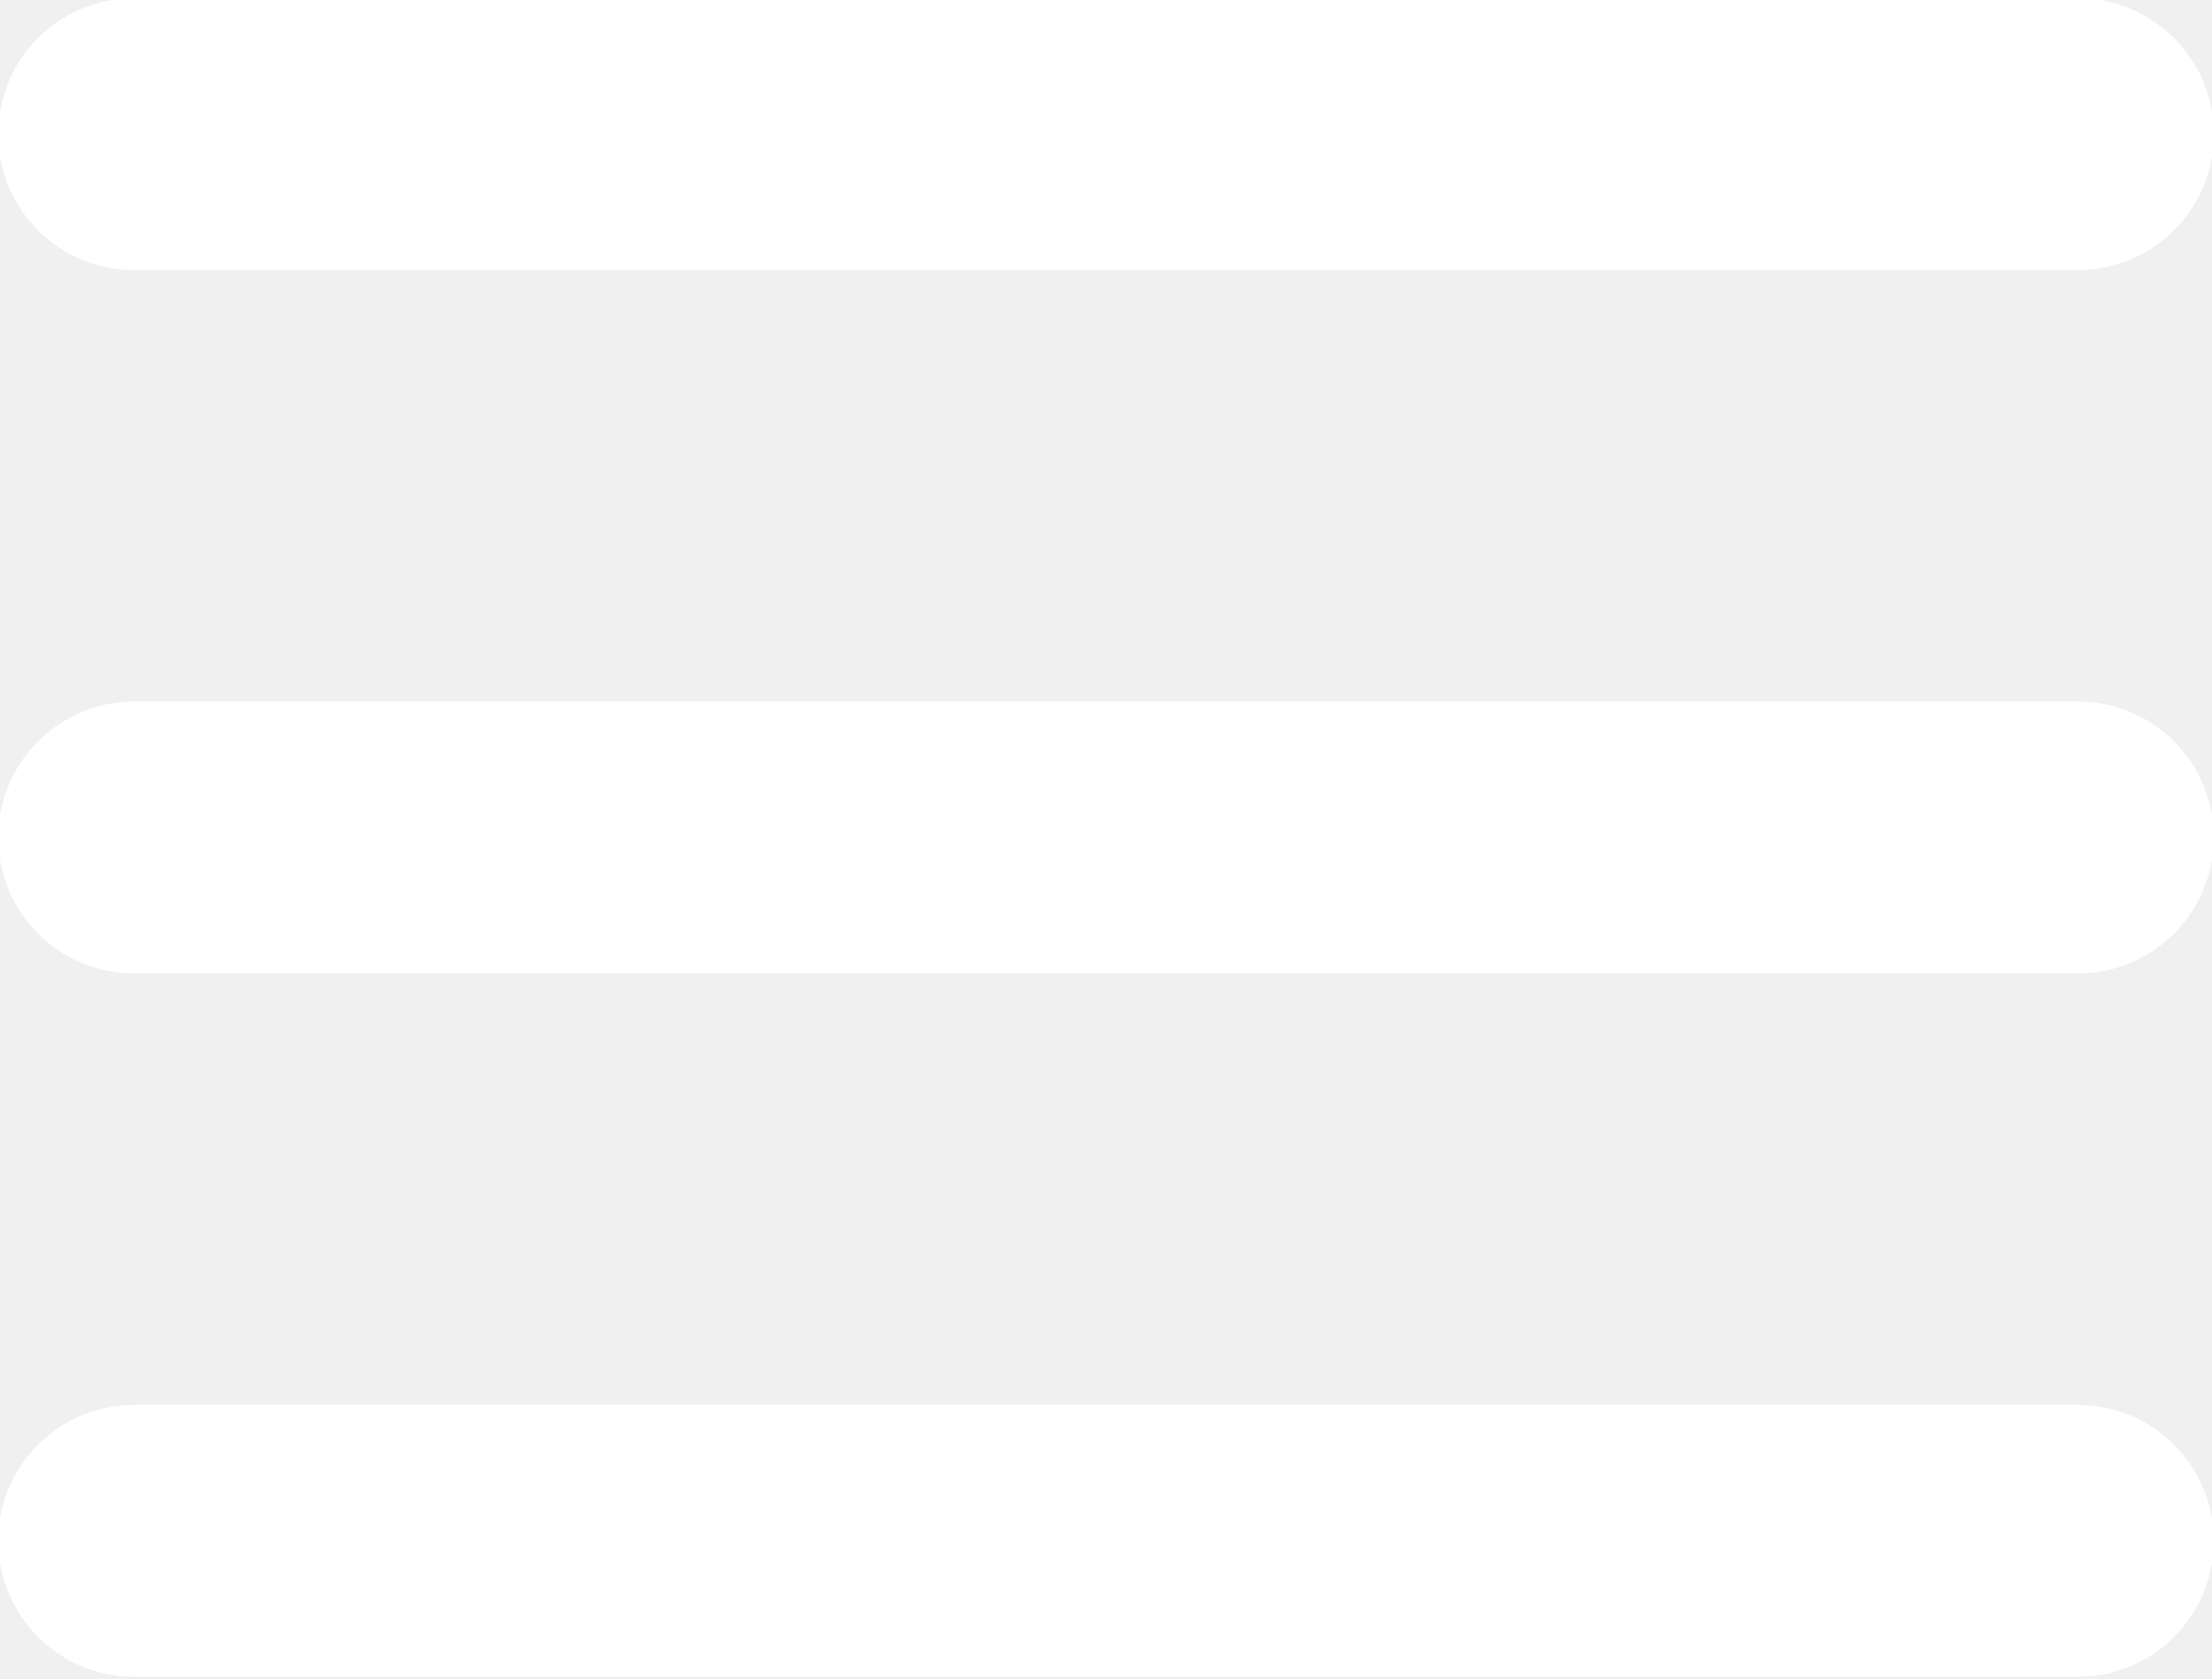
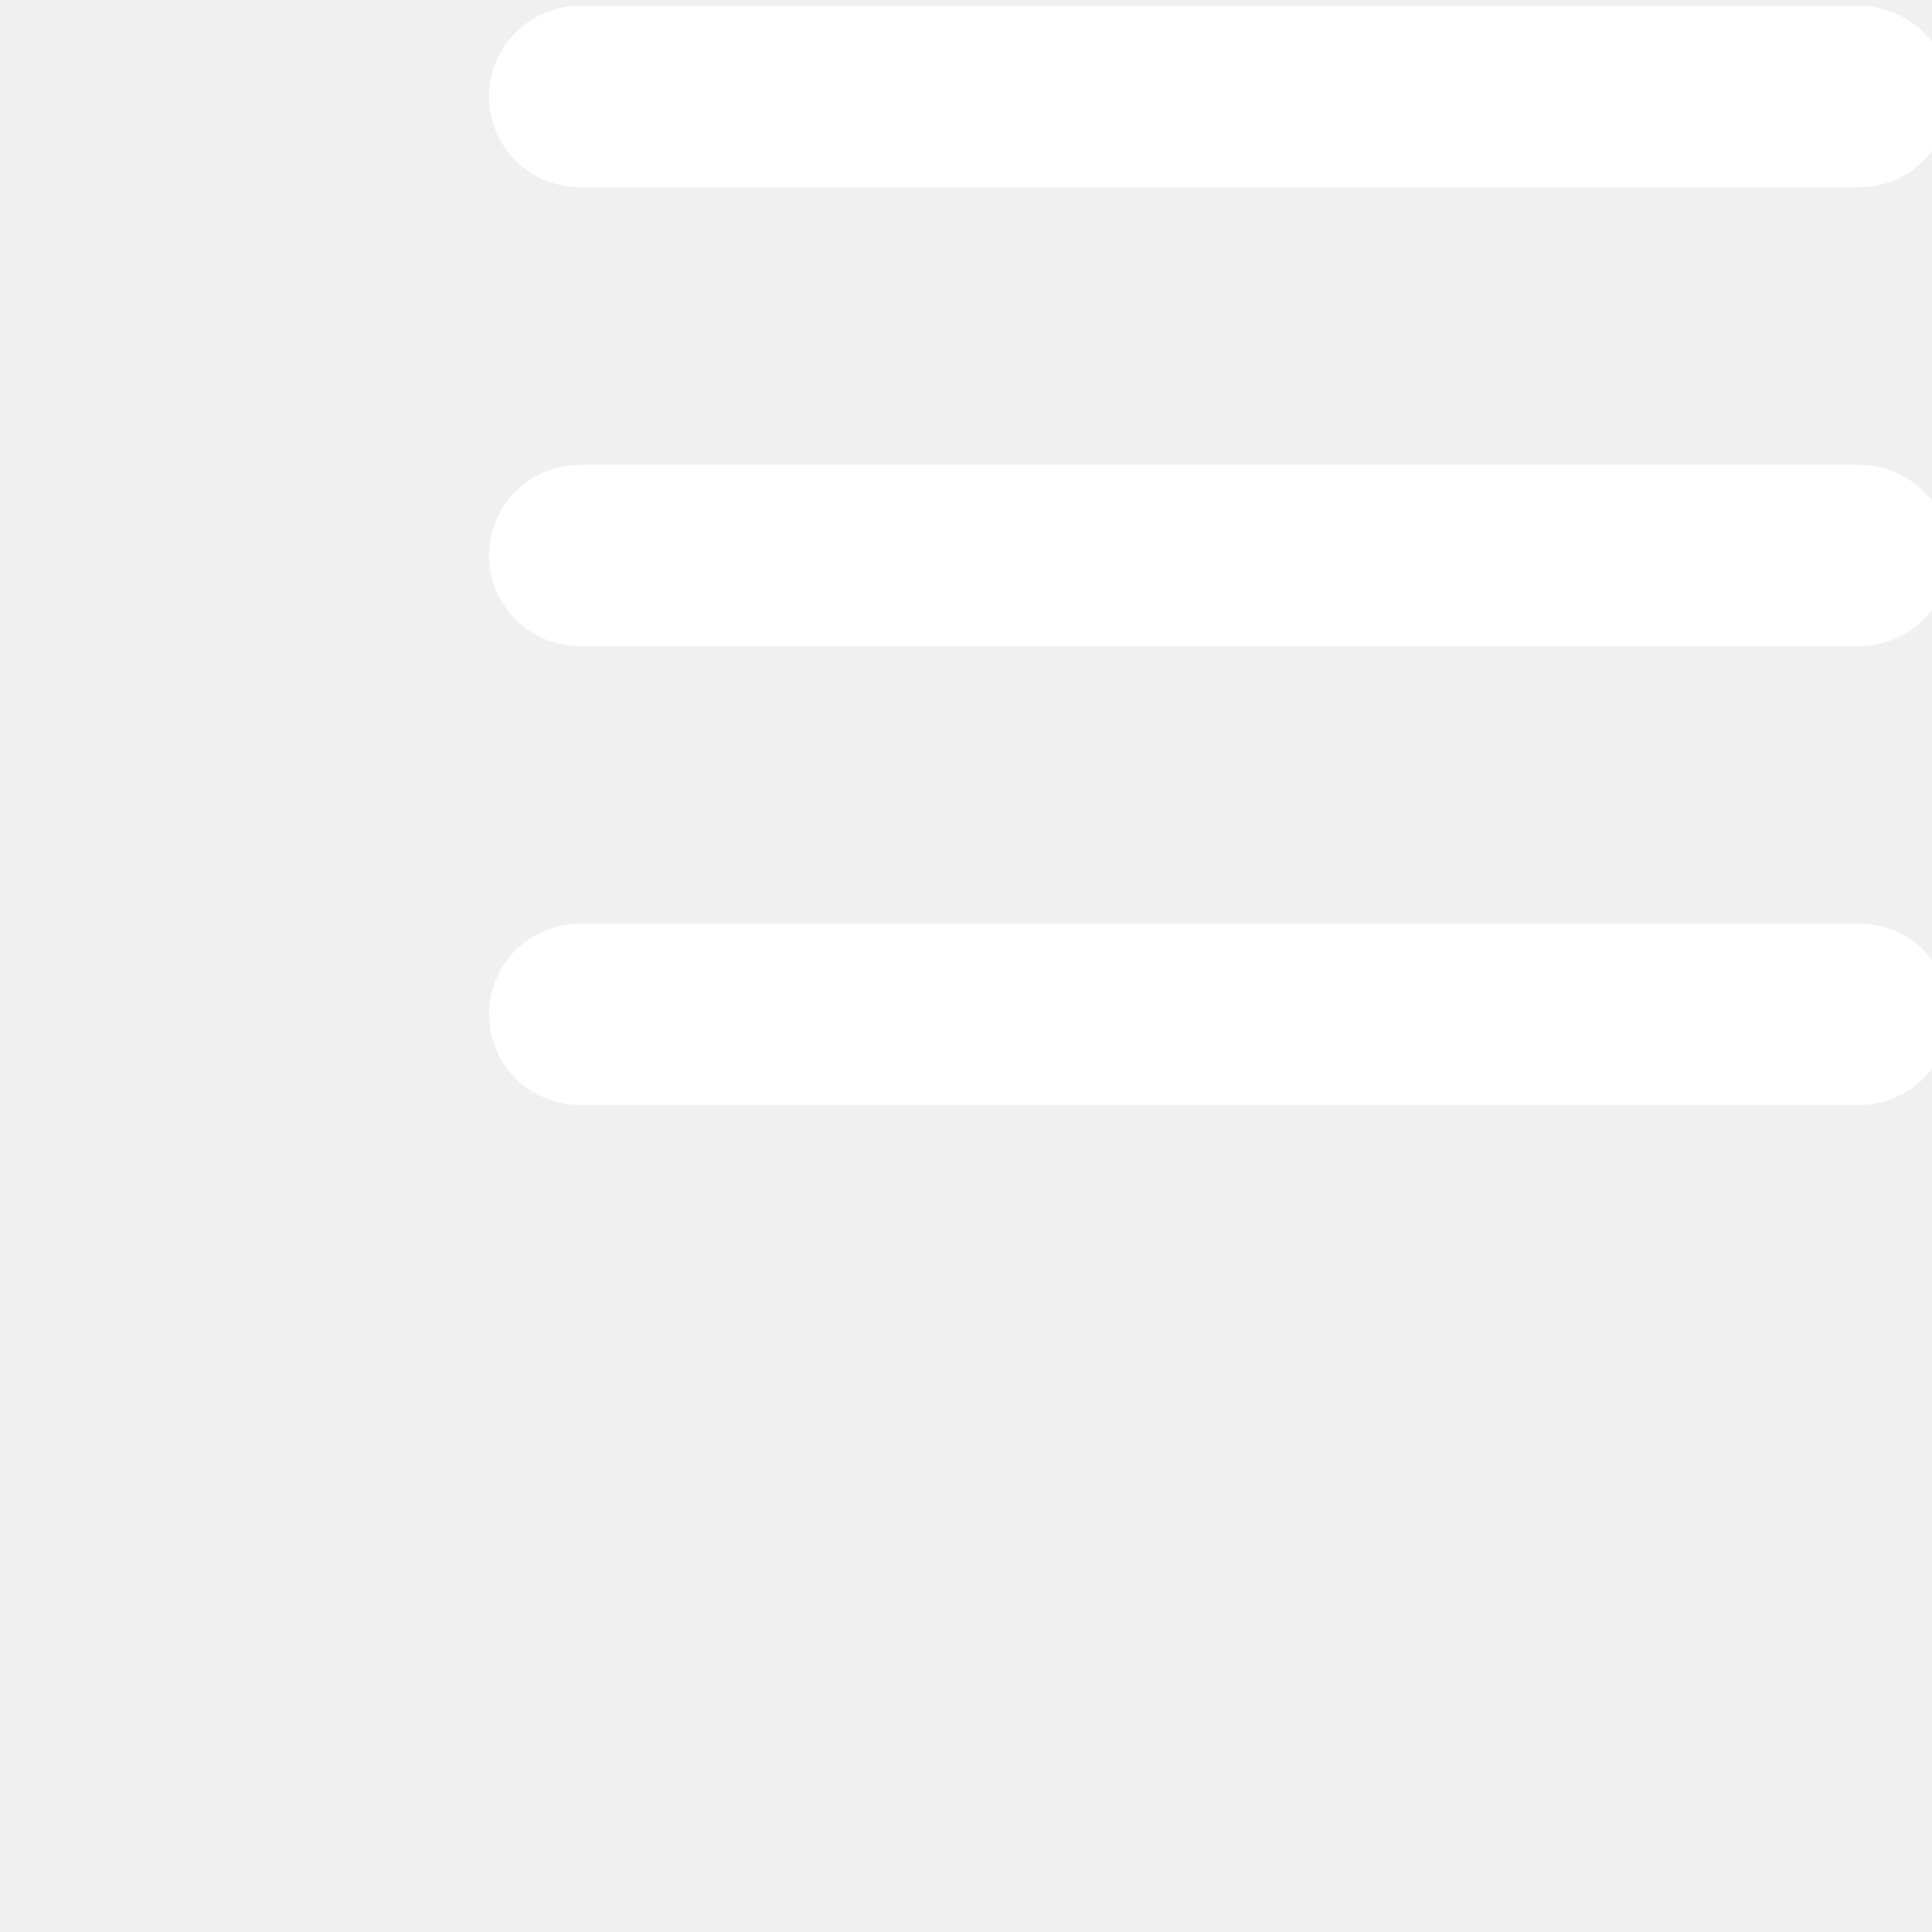
- <svg xmlns="http://www.w3.org/2000/svg" id="Calque_1" data-name="Calque 1" viewBox="0 0 6.1 4.63">
-   <defs>
-     <style>
-       .cls-1 {
-         fill: none;
-         stroke: #fff;
-         stroke-linecap: round;
-         stroke-miterlimit: 10;
-         stroke-width: .75px;
-       }
-     </style>
-   </defs>
-   <line class="cls-1" x1=".37" y1=".37" x2="5.73" y2=".37" />
-   <line class="cls-1" x1=".37" y1="2.31" x2="5.73" y2="2.31" />
-   <line class="cls-1" x1=".37" y1="4.25" x2="5.73" y2="4.25" />
+ <svg xmlns="http://www.w3.org/2000/svg" version="1.1" id="burger" x="0px" y="0px" viewBox="0 0 8 8" style="enable-background:new 0 0 6.1 4.6;" xml:space="preserve">
+   <style type="text/css">
+ #burger{
+ 	transform: translate(2px);
+ 	overflow: hidden;
+ }
+ .rotation_bottom{
+   transform: translate(4.7px,-2.5px) rotate(45deg);
+   transition:all 0.5s;
+ }
+ .invisible{
+ 	opacity:0.0;
+   transition:all 0.5s;
+ }
+ .rotation_top{
+   transition:all 0.5s;
+   transform: translate(1.5px,4.5px) rotate(-45deg);
+ }
+ 	.st0{fill:none;stroke:#FFFFFF;stroke-width:0.75;stroke-linecap:round;stroke-miterlimit:10;}
+ 	#top,#middle,#bottom{
+ 		transition:all 0.5s;
+ 	}
+ </style>
+   <line id="top" class="st0" x1="0.4" y1="0.4" x2="5.7" y2="0.4" />
+   <line id="middle" class="st0" x1="0.4" y1="2.3" x2="5.7" y2="2.3" />
+   <line id="bottom" class="st0" x1="0.4" y1="4.2" x2="5.7" y2="4.2" />
</svg>
